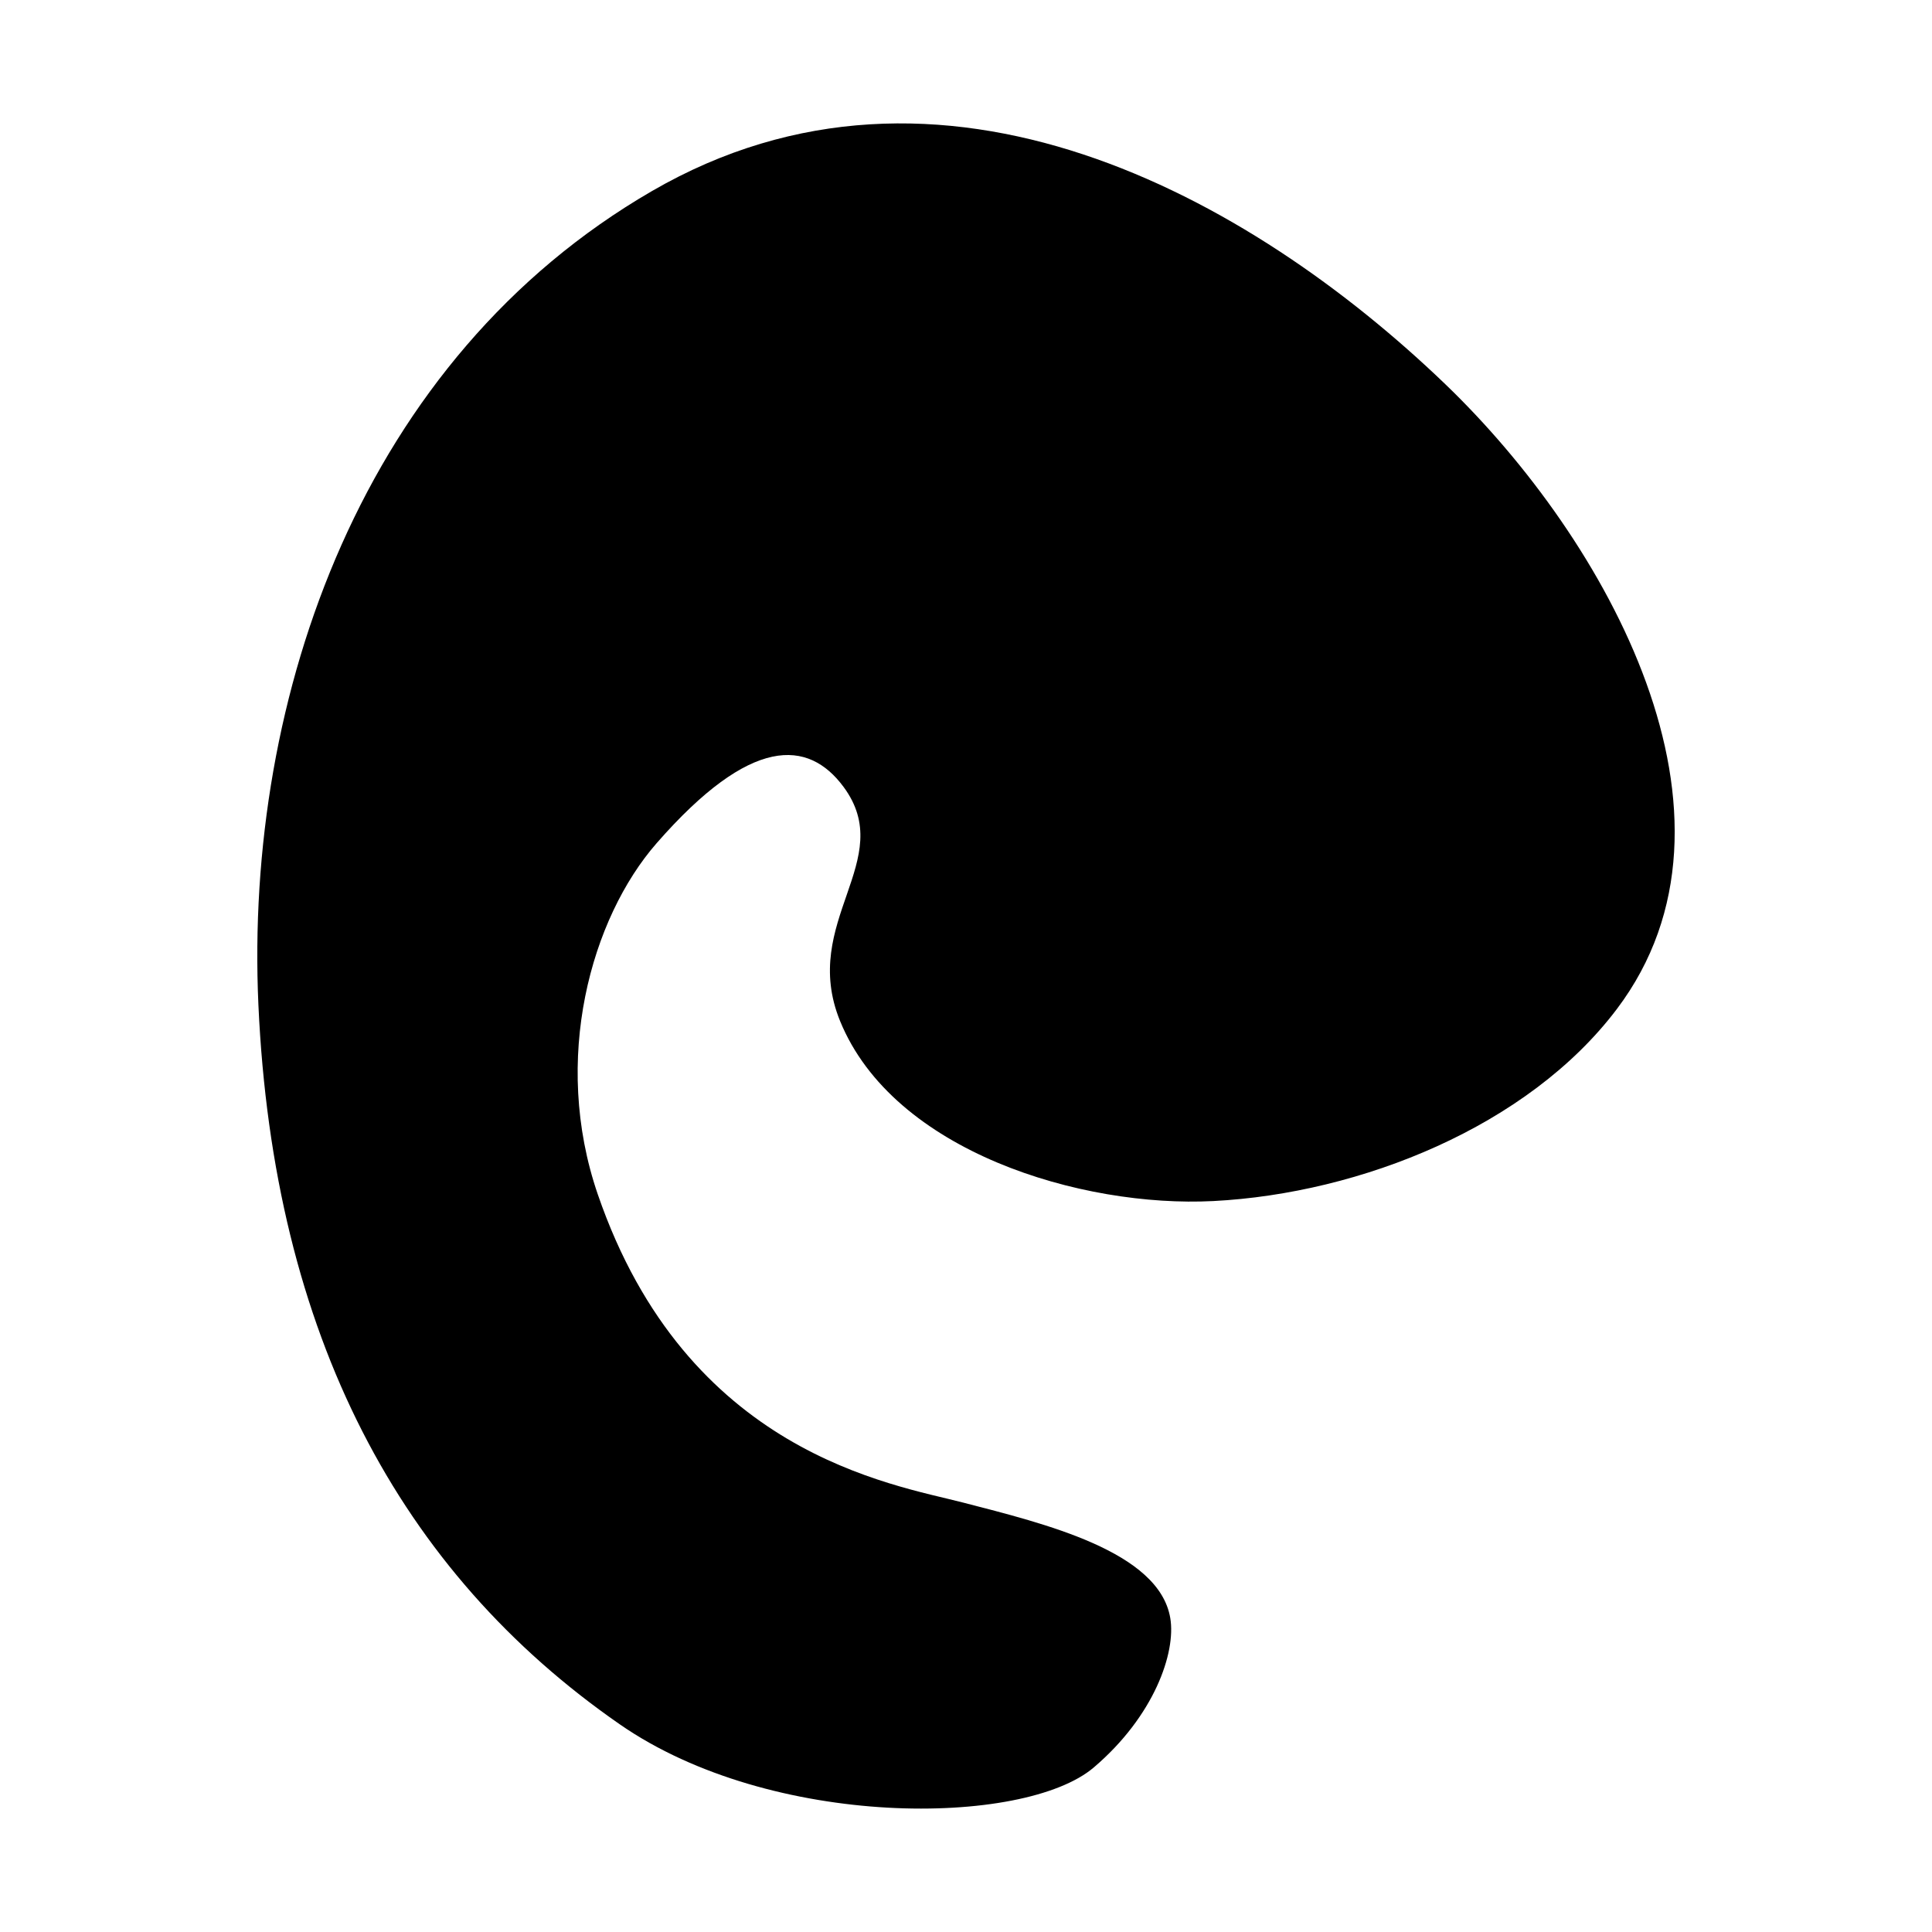
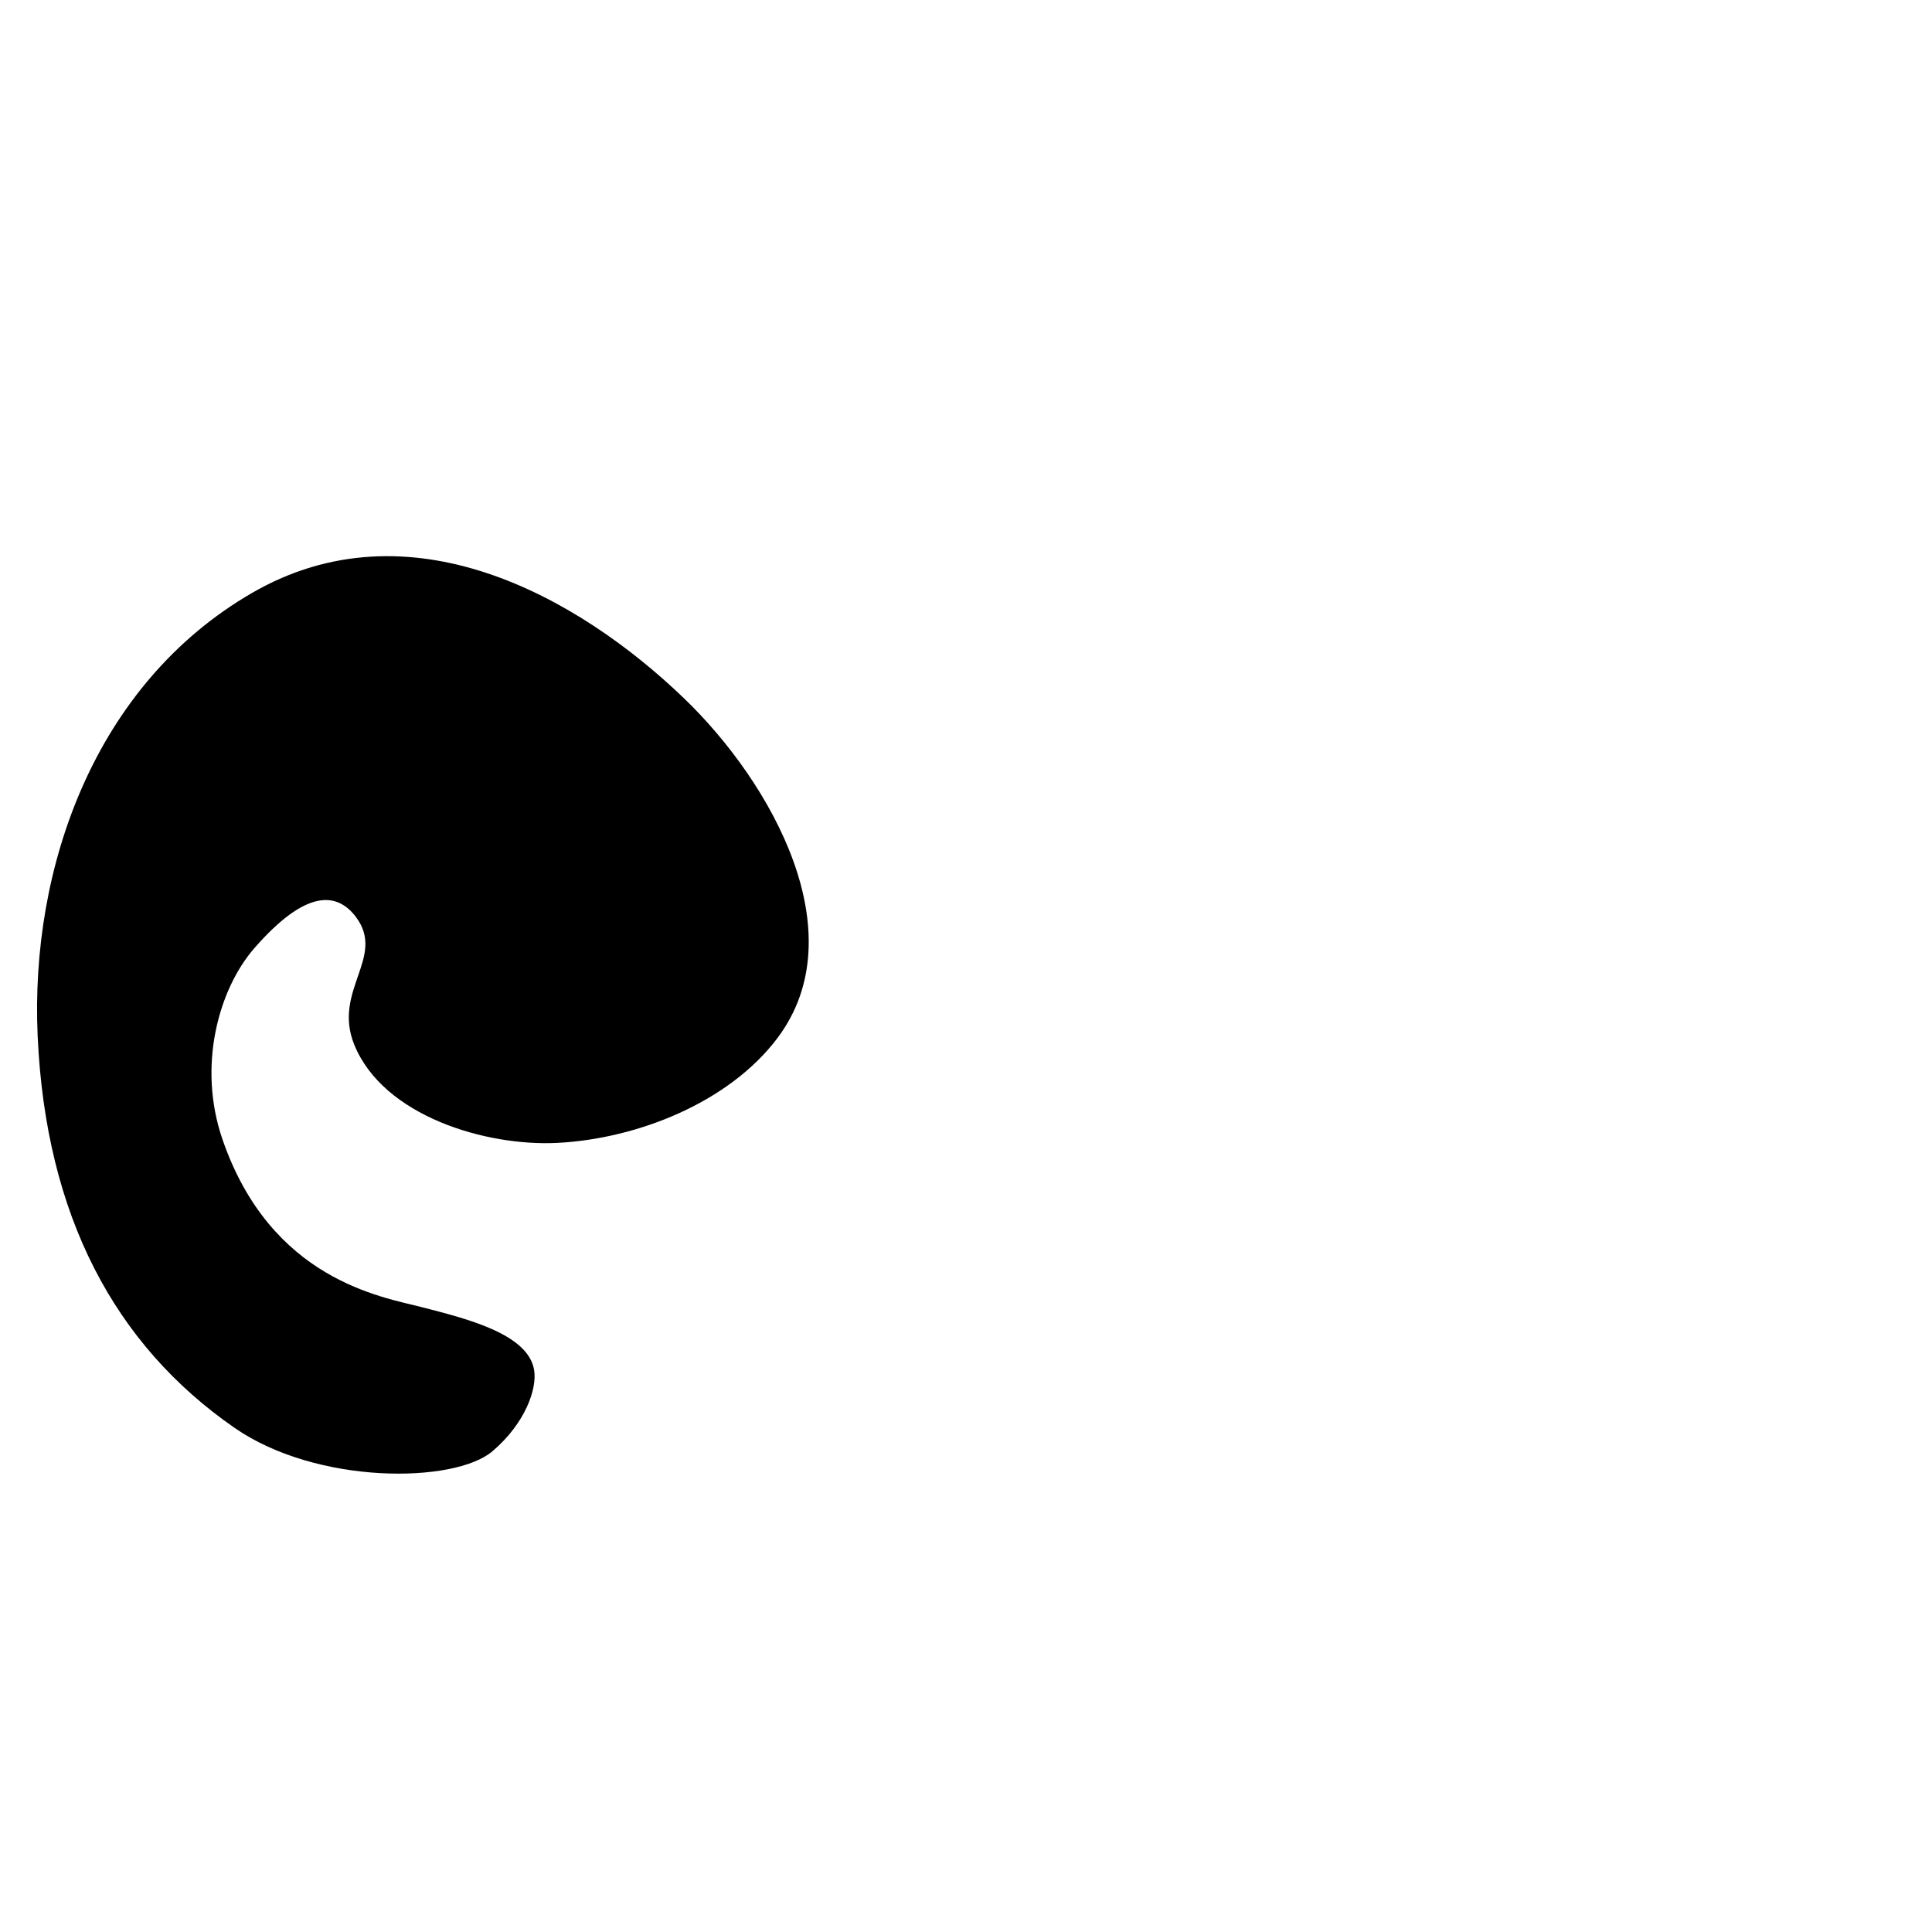
<svg xmlns="http://www.w3.org/2000/svg" width="1000" height="1000" viewBox="0 0 1000 1000" version="1.1" id="svg1">
  <defs id="defs1" />
-   <path style="display:inline;vector-effect:non-scaling-stroke;fill:#000000;stroke:none;stroke-width:1;stroke-linecap:round;stroke-opacity:1;-inkscape-stroke:hairline" d="M 133.755,520.18 C 126.471,359.849 187.959,185.511 337.457,98.891 486.551,12.504 646.658,101.344 748.127,198.893 c 83.677,80.444 163.909,223.755 88.81,323.315 -45.927,60.886 -132.717,95.522 -208.882,99.454 -68.125,3.517 -165.615,-25.471 -193.245,-93.211 -21.05,-51.609 30.026,-83.092 1.795,-121.185 -18.184,-24.536 -47.825,-26.789 -96.715,29.145 -33.987,38.884 -54.449,111.962 -30.505,181.701 46.057,134.145 152.154,150.056 189.211,159.641 42.146,10.901 101.343,25.2 107.143,59.804 2.982,17.792 -8.267,50.626 -39.659,77.32 C 530.014,945.548 399.431,947.022 320.841,892.537 207.065,813.657 141.519,691.077 133.755,520.18 Z" id="path3" />
+   <path style="display:inline;vector-effect:non-scaling-stroke;fill:#000000;stroke:none;stroke-width:0.544;stroke-linecap:round;stroke-opacity:1;-inkscape-stroke:hairline" d="M 19.493,536.301 C 15.527,449.012 49.003,354.097 130.394,306.938 c 81.172,-47.031 168.339,1.336 223.582,54.444 45.556,43.796 89.237,121.819 48.351,176.023 -25.004,33.148 -72.255,52.005 -113.722,54.146 -37.09,1.915 -90.166,-13.867 -105.208,-50.747 -11.46,-28.097 16.347,-45.238 0.977,-65.977 -9.9,-13.358 -26.037,-14.585 -52.654,15.867 -18.504,21.17 -29.644,60.956 -16.608,98.923 25.075,73.033 82.837,81.695 103.012,86.913 22.945,5.935 55.174,13.719 58.332,32.559 1.623,9.686 -4.501,27.563 -21.591,42.096 -19.636,16.698 -90.73,17.5 -133.516,-12.163 C 59.405,696.079 23.72,629.343 19.493,536.301 Z" id="path3" />
</svg>
